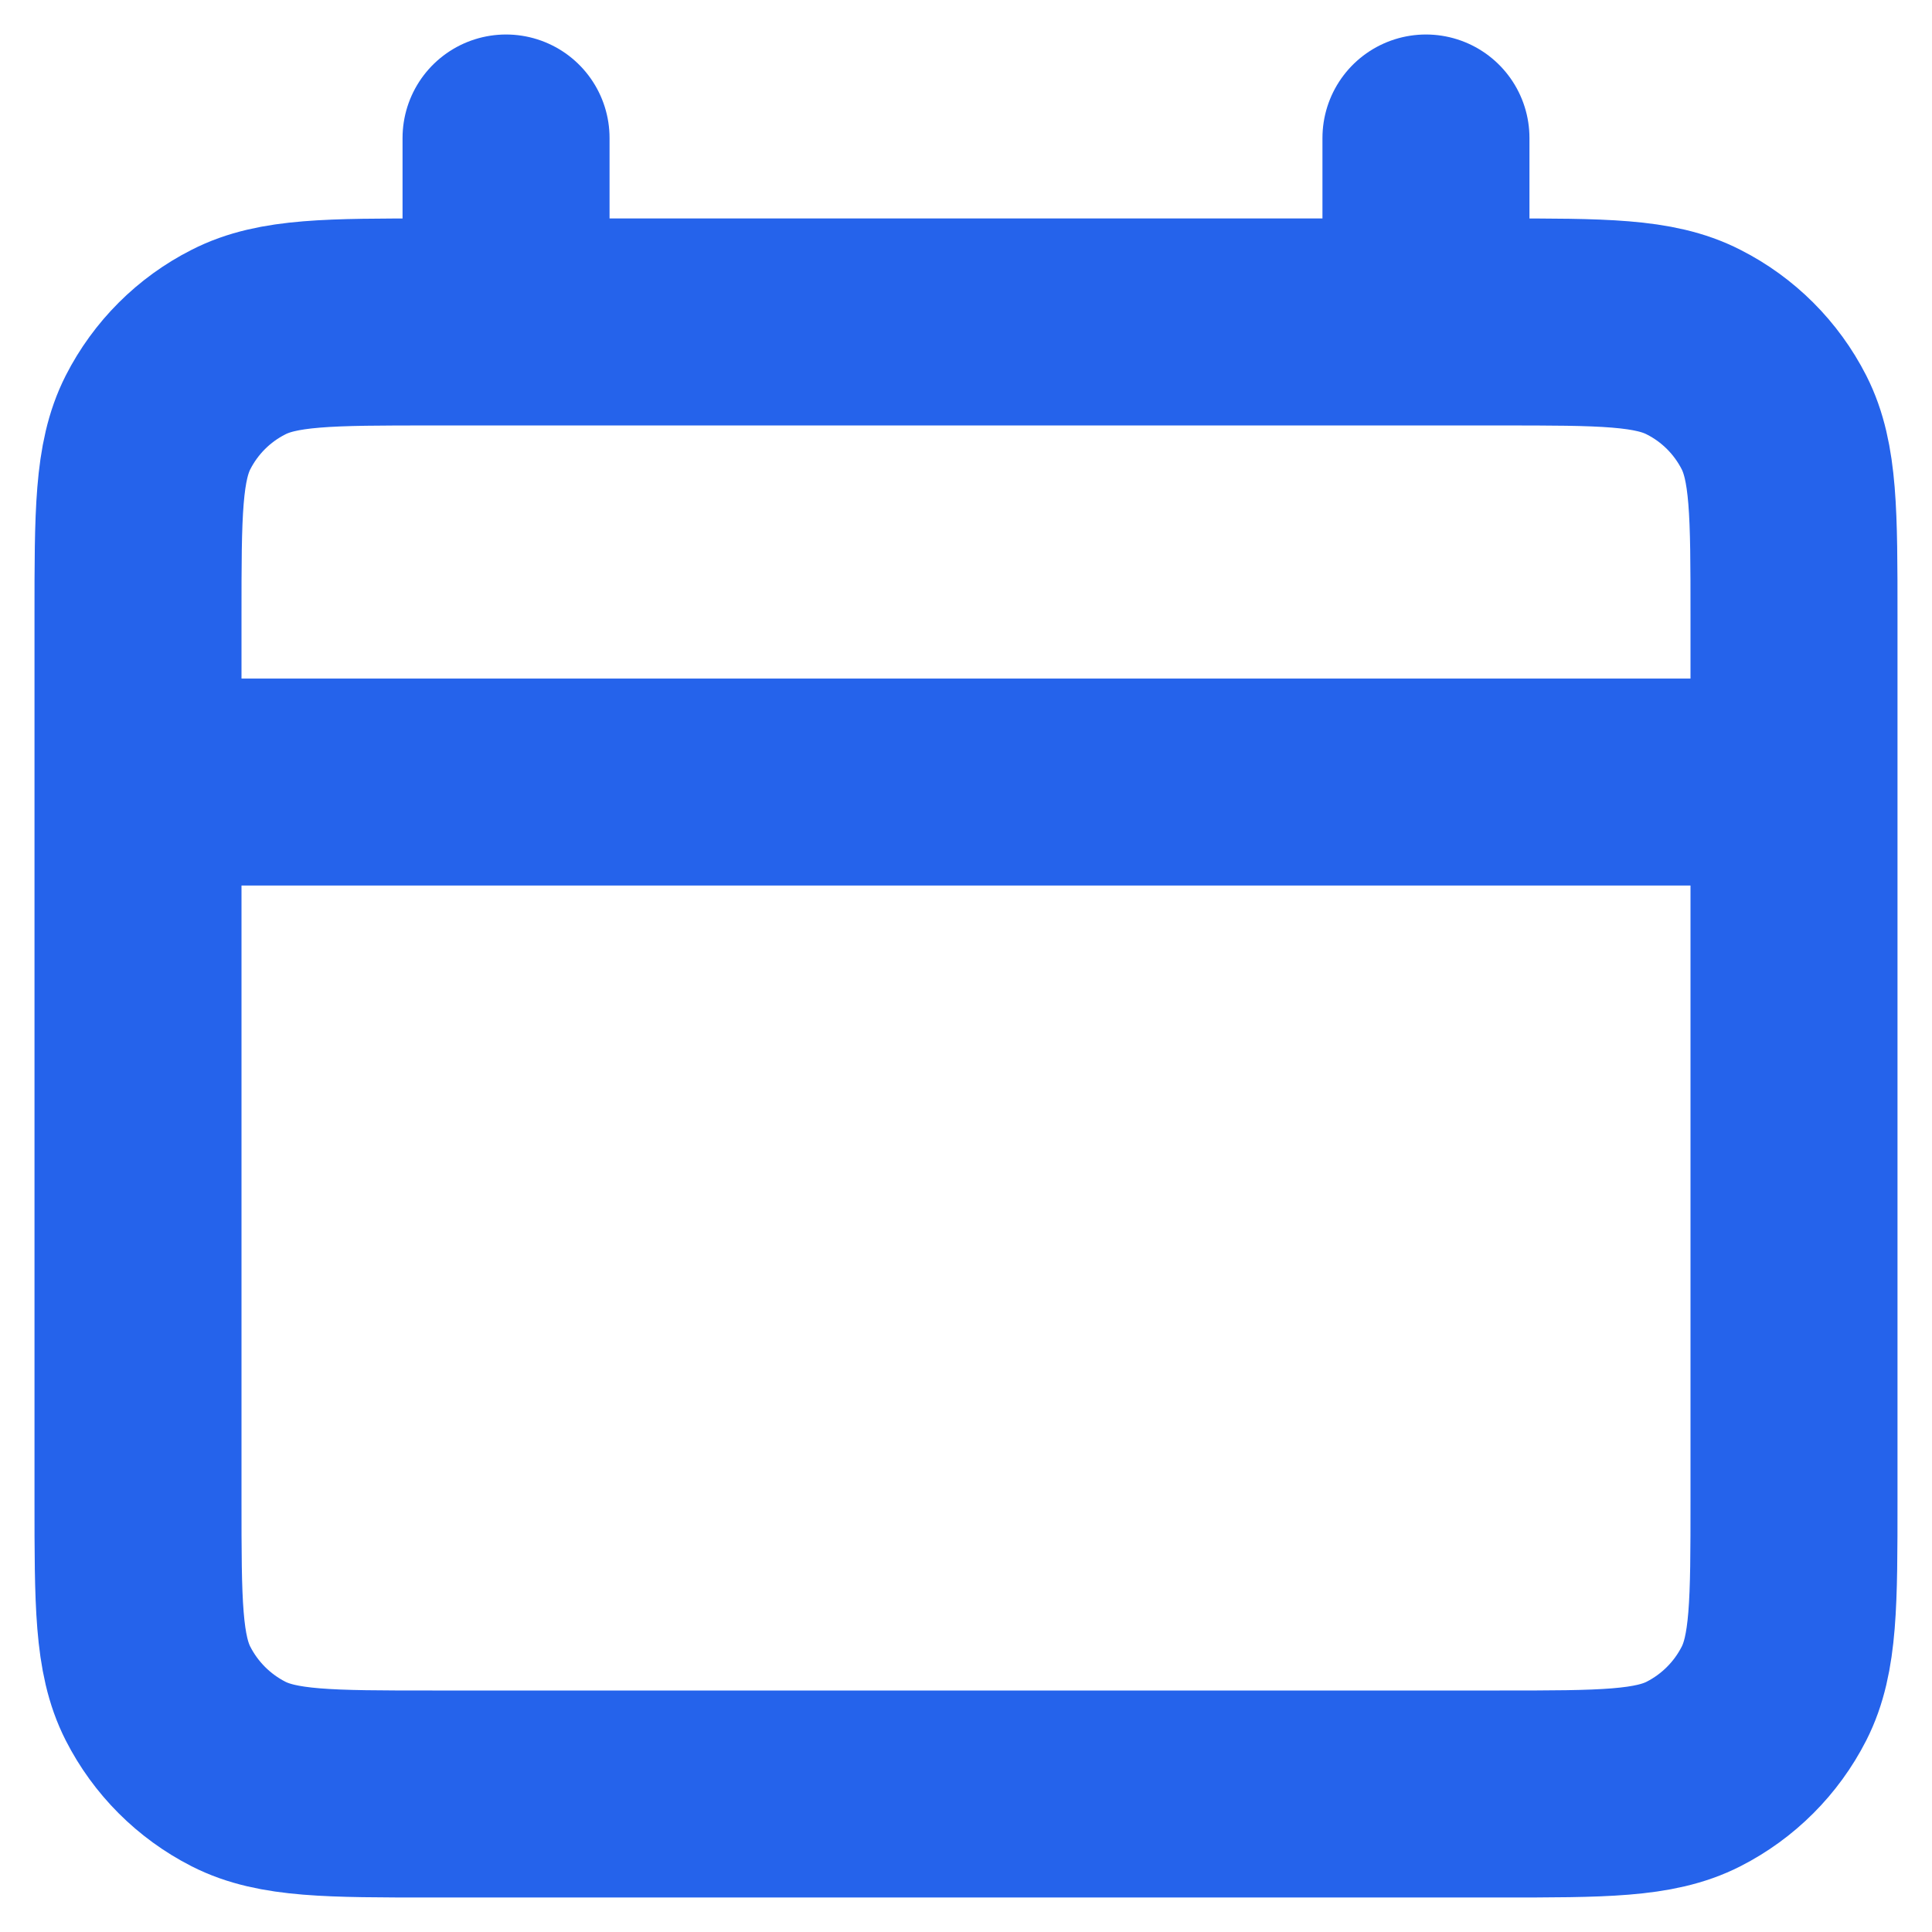
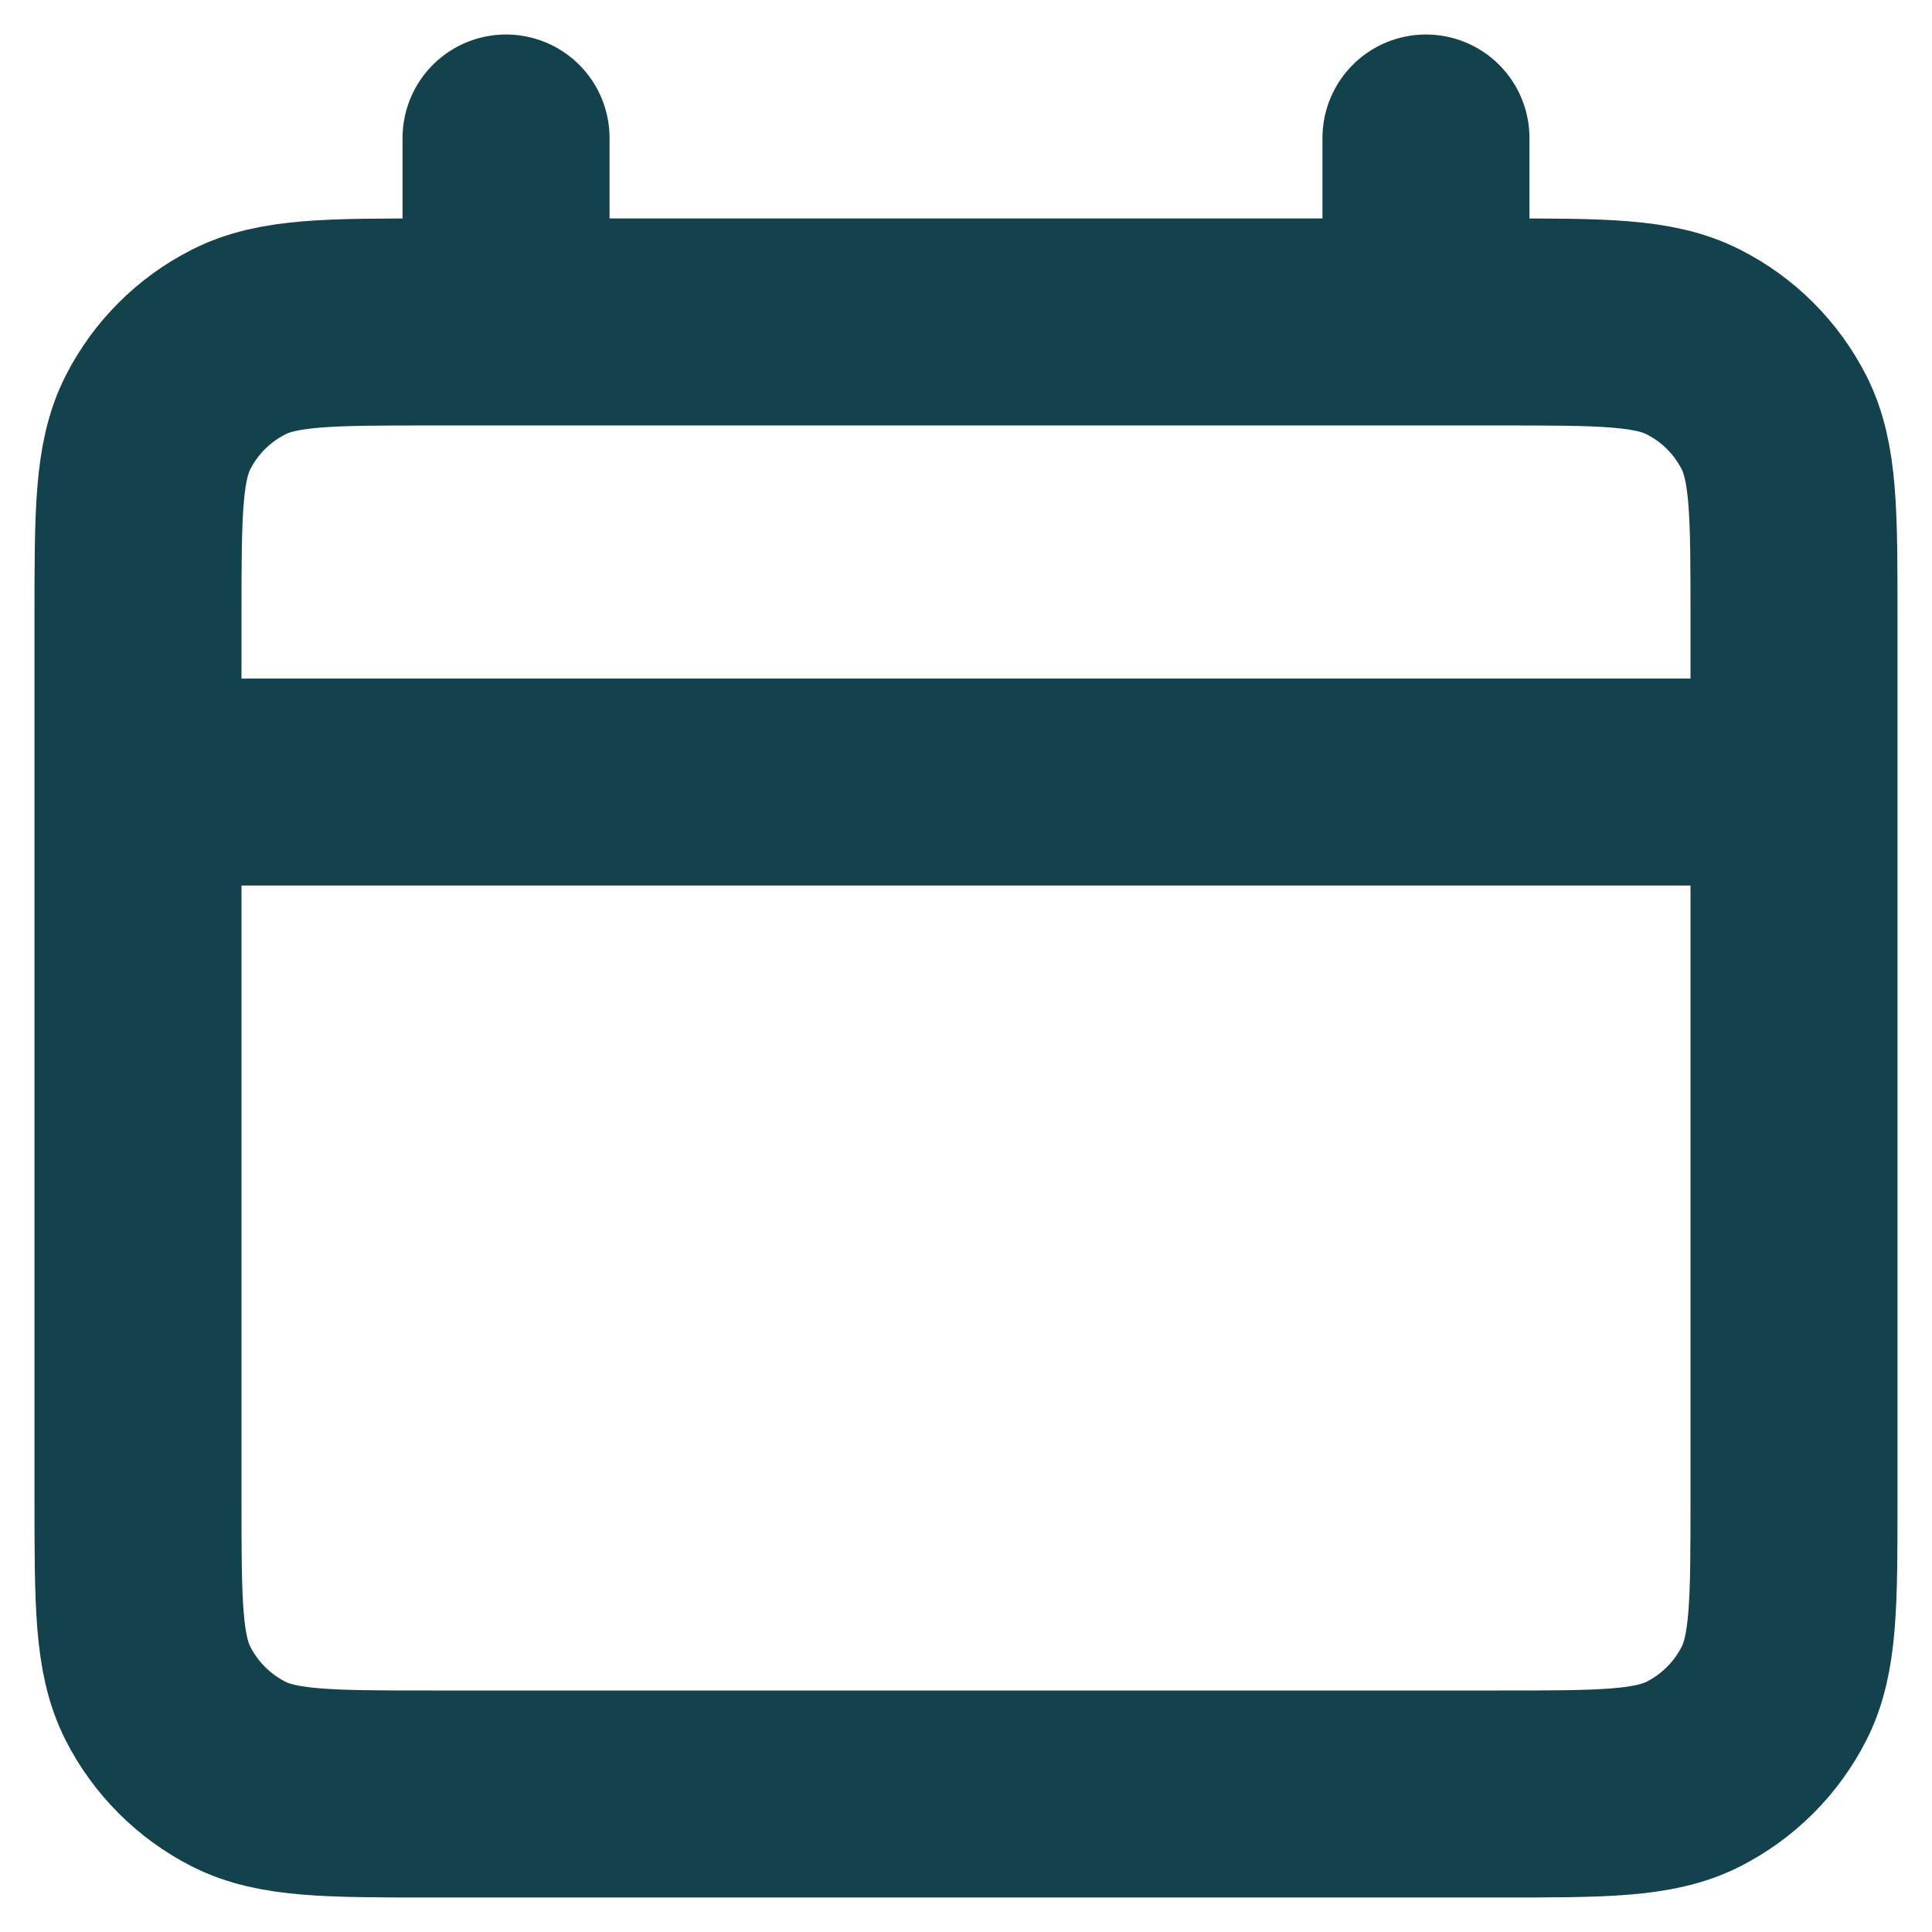
<svg xmlns="http://www.w3.org/2000/svg" width="14" height="14" viewBox="0 0 14 14" fill="none">
-   <path d="M1 5.667H13M3.667 1V2.333M10.333 1V2.333M3.133 13H10.867C11.613 13 11.987 13 12.272 12.855C12.523 12.727 12.727 12.523 12.855 12.272C13 11.987 13 11.613 13 10.867V4.467C13 3.72 13 3.347 12.855 3.061C12.727 2.81 12.523 2.606 12.272 2.479C11.987 2.333 11.613 2.333 10.867 2.333H3.133C2.387 2.333 2.013 2.333 1.728 2.479C1.477 2.606 1.273 2.81 1.145 3.061C1 3.347 1 3.72 1 4.467V10.867C1 11.613 1 11.987 1.145 12.272C1.273 12.523 1.477 12.727 1.728 12.855C2.013 13 2.387 13 3.133 13Z" stroke="#2563EB" stroke-width="1.5" stroke-linecap="round" stroke-linejoin="round" />
+   <path d="M1 5.667H13M3.667 1V2.333M10.333 1V2.333M3.133 13H10.867C11.613 13 11.987 13 12.272 12.855C12.523 12.727 12.727 12.523 12.855 12.272C13 11.987 13 11.613 13 10.867V4.467C13 3.72 13 3.347 12.855 3.061C12.727 2.81 12.523 2.606 12.272 2.479C11.987 2.333 11.613 2.333 10.867 2.333H3.133C2.387 2.333 2.013 2.333 1.728 2.479C1.477 2.606 1.273 2.81 1.145 3.061C1 3.347 1 3.72 1 4.467V10.867C1 11.613 1 11.987 1.145 12.272C1.273 12.523 1.477 12.727 1.728 12.855C2.013 13 2.387 13 3.133 13Z" stroke="#13424c" stroke-width="1.5" stroke-linecap="round" stroke-linejoin="round" />
</svg>
